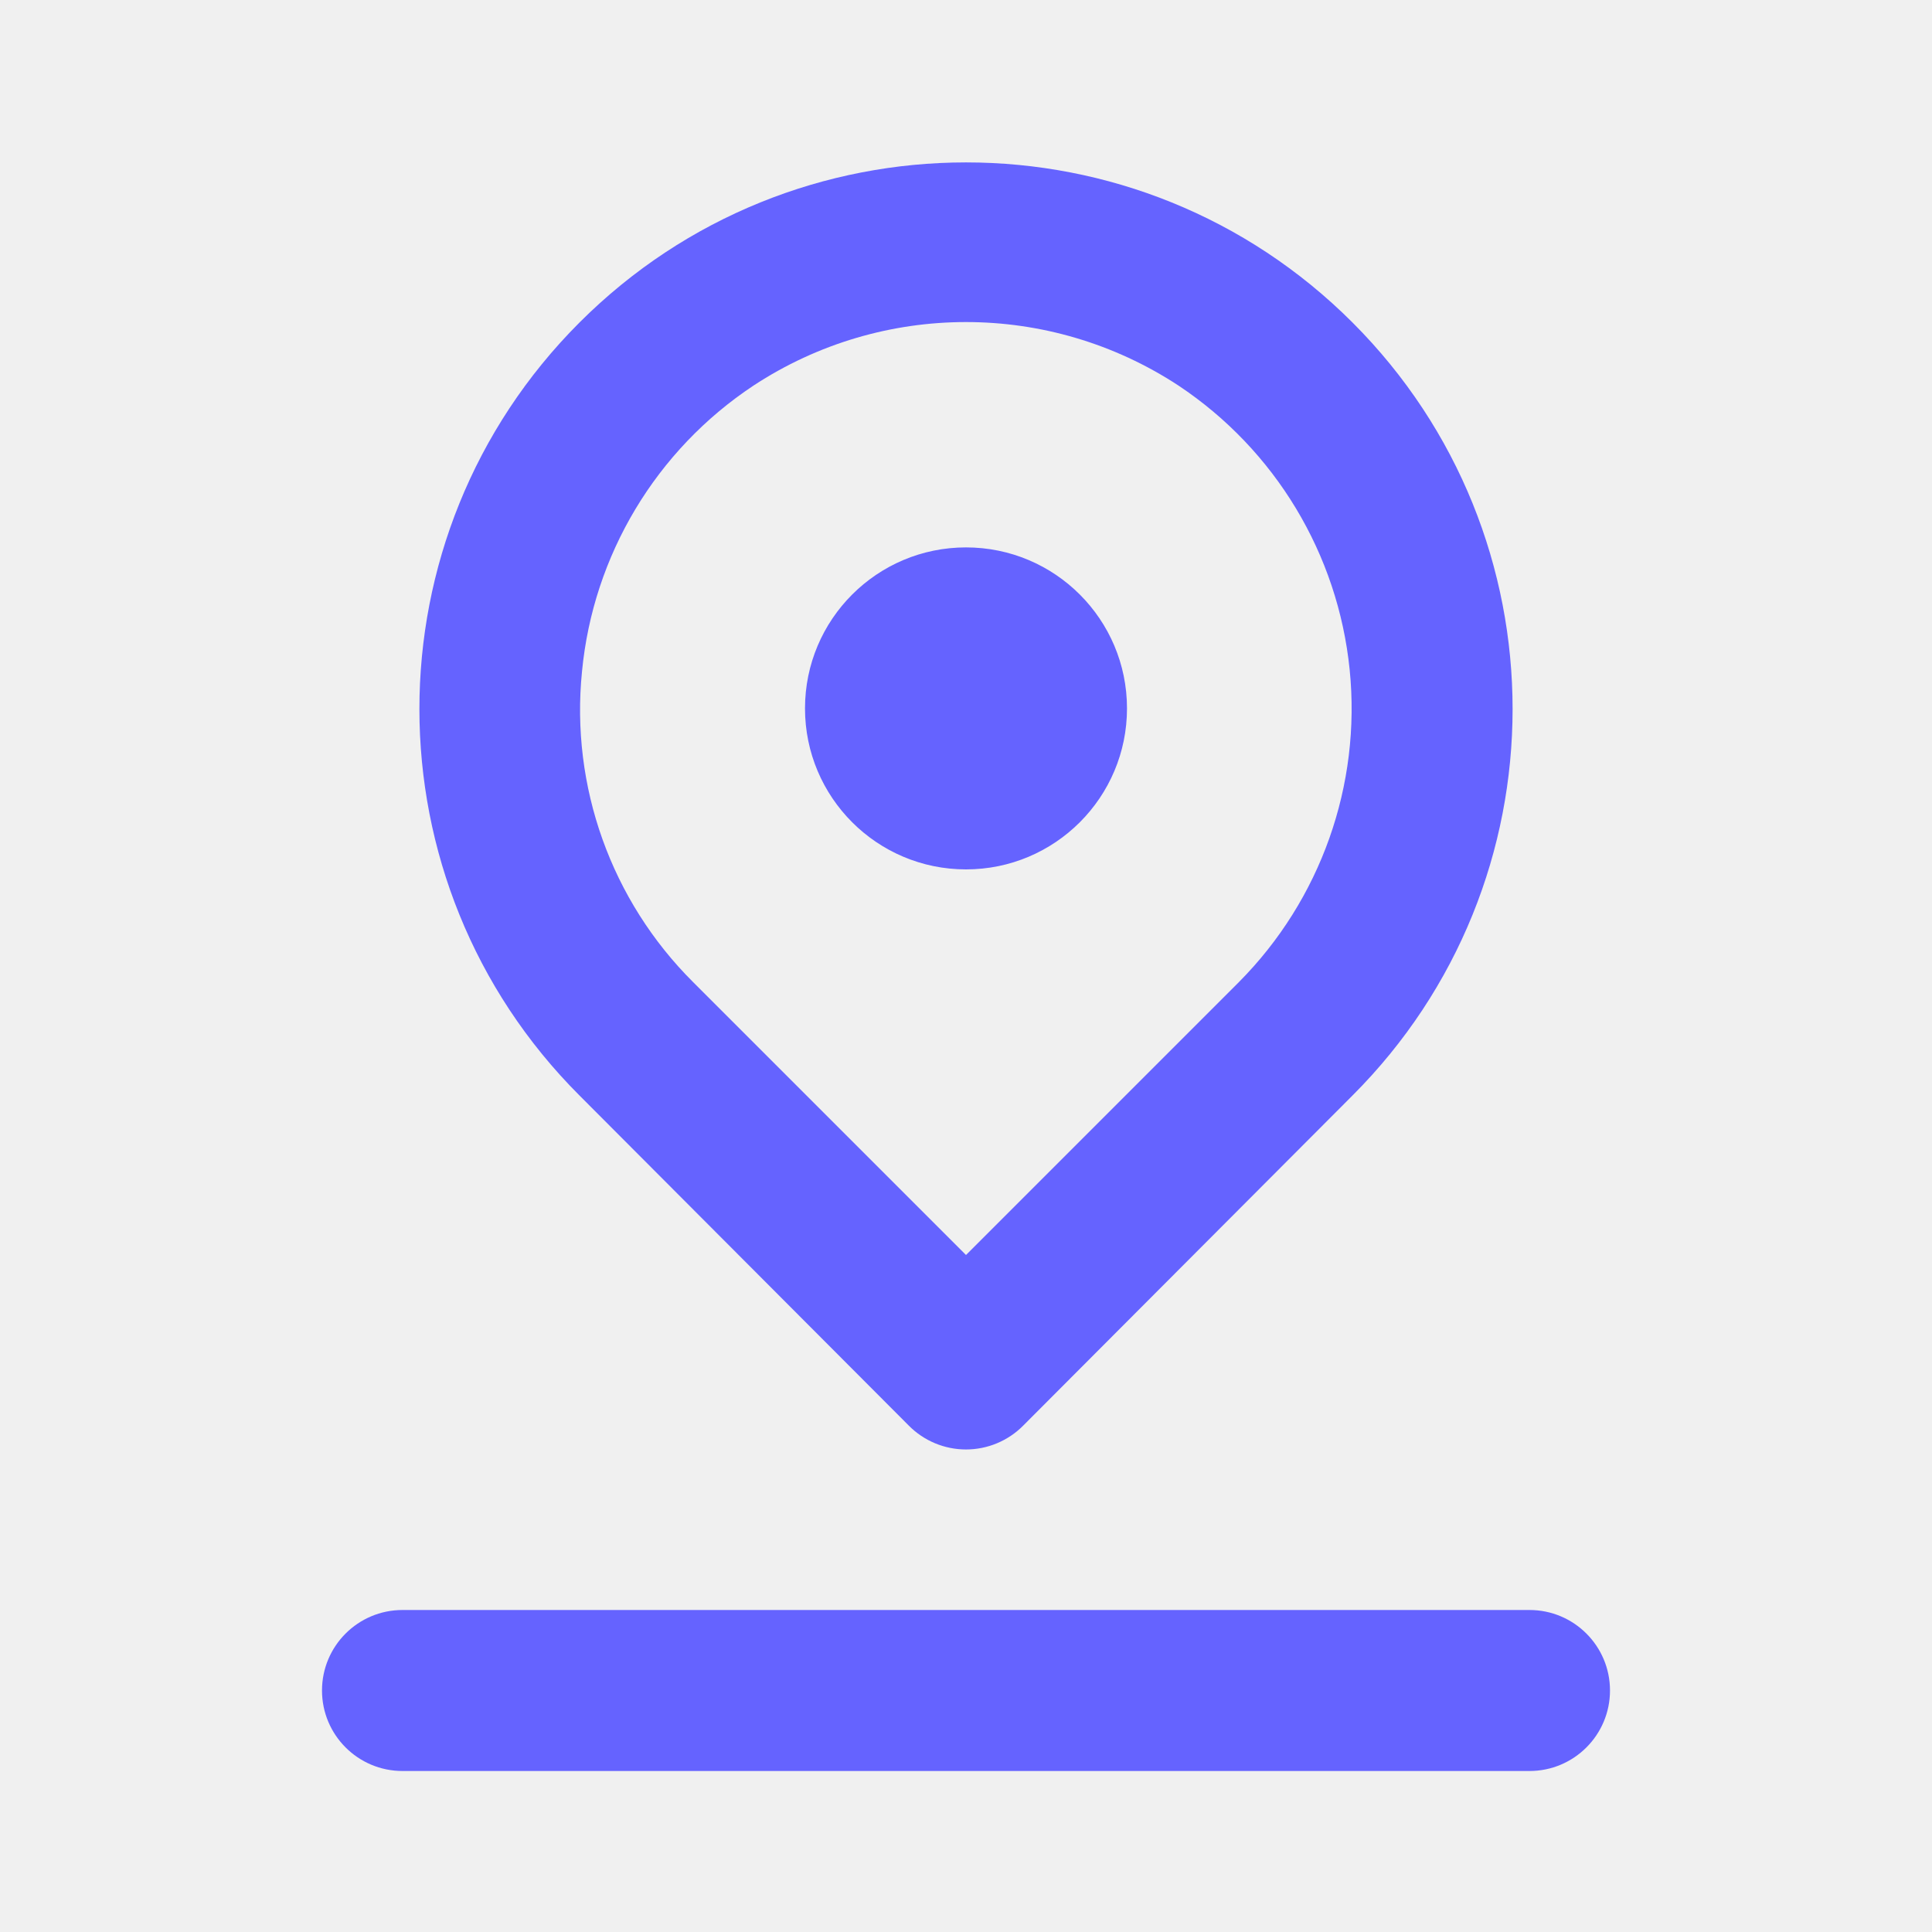
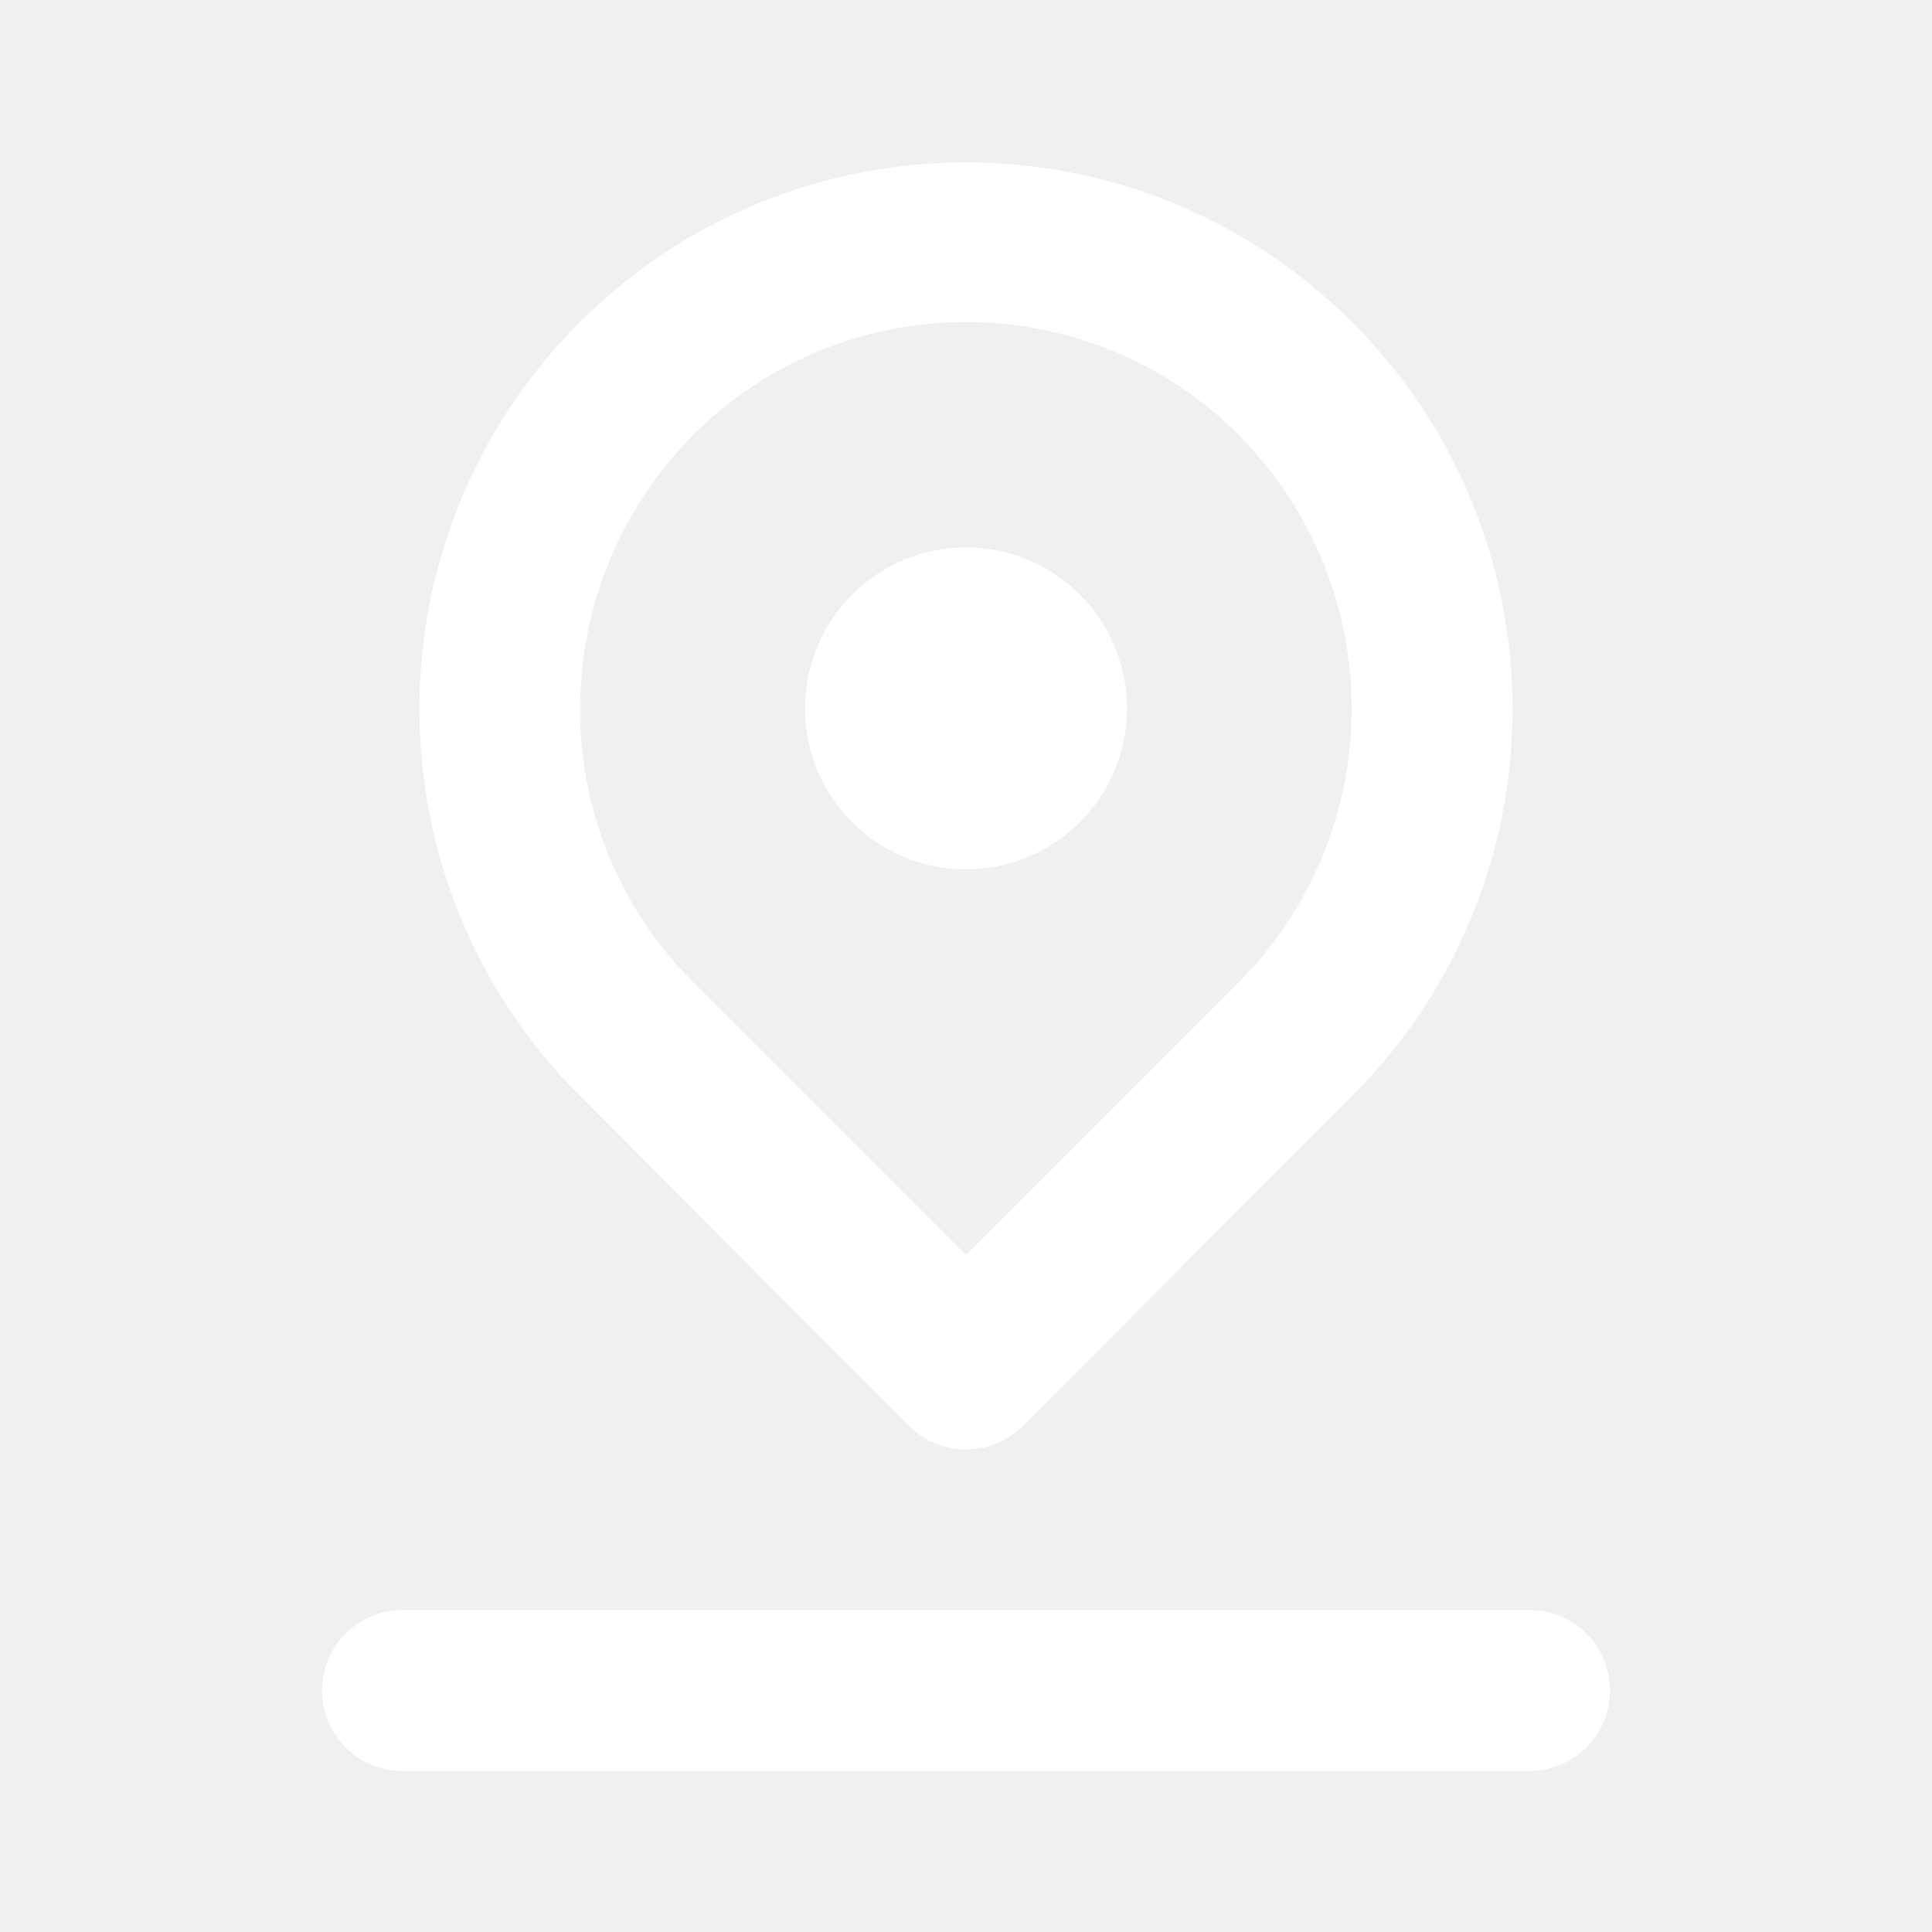
<svg xmlns="http://www.w3.org/2000/svg" viewBox="0 0 24 24">
-   <path d="M12,10.8a2,2,0,1,0-2-2A2,2,0,0,0,12,10.8Zm-.71,6.91a1,1,0,0,0,1.42,0l4.09-4.1a6.79,6.79,0,1,0-9.6,0ZM7.23,8.34A4.81,4.81,0,0,1,9.36,4.79a4.81,4.81,0,0,1,5.28,0,4.82,4.82,0,0,1,.75,7.41L12,15.59,8.61,12.2A4.77,4.77,0,0,1,7.23,8.34ZM19,20H5a1,1,0,0,0,0,2H19a1,1,0,0,0,0-2Z" fill="#6563ff" />
+   <path d="M12,10.8a2,2,0,1,0-2-2A2,2,0,0,0,12,10.8Zm-.71,6.91a1,1,0,0,0,1.42,0l4.09-4.1a6.79,6.79,0,1,0-9.6,0ZM7.23,8.34A4.81,4.81,0,0,1,9.36,4.79a4.81,4.81,0,0,1,5.28,0,4.82,4.82,0,0,1,.75,7.41L12,15.59,8.61,12.2A4.77,4.77,0,0,1,7.23,8.34ZM19,20H5a1,1,0,0,0,0,2H19a1,1,0,0,0,0-2Z" fill="#ffffff" />
</svg>
